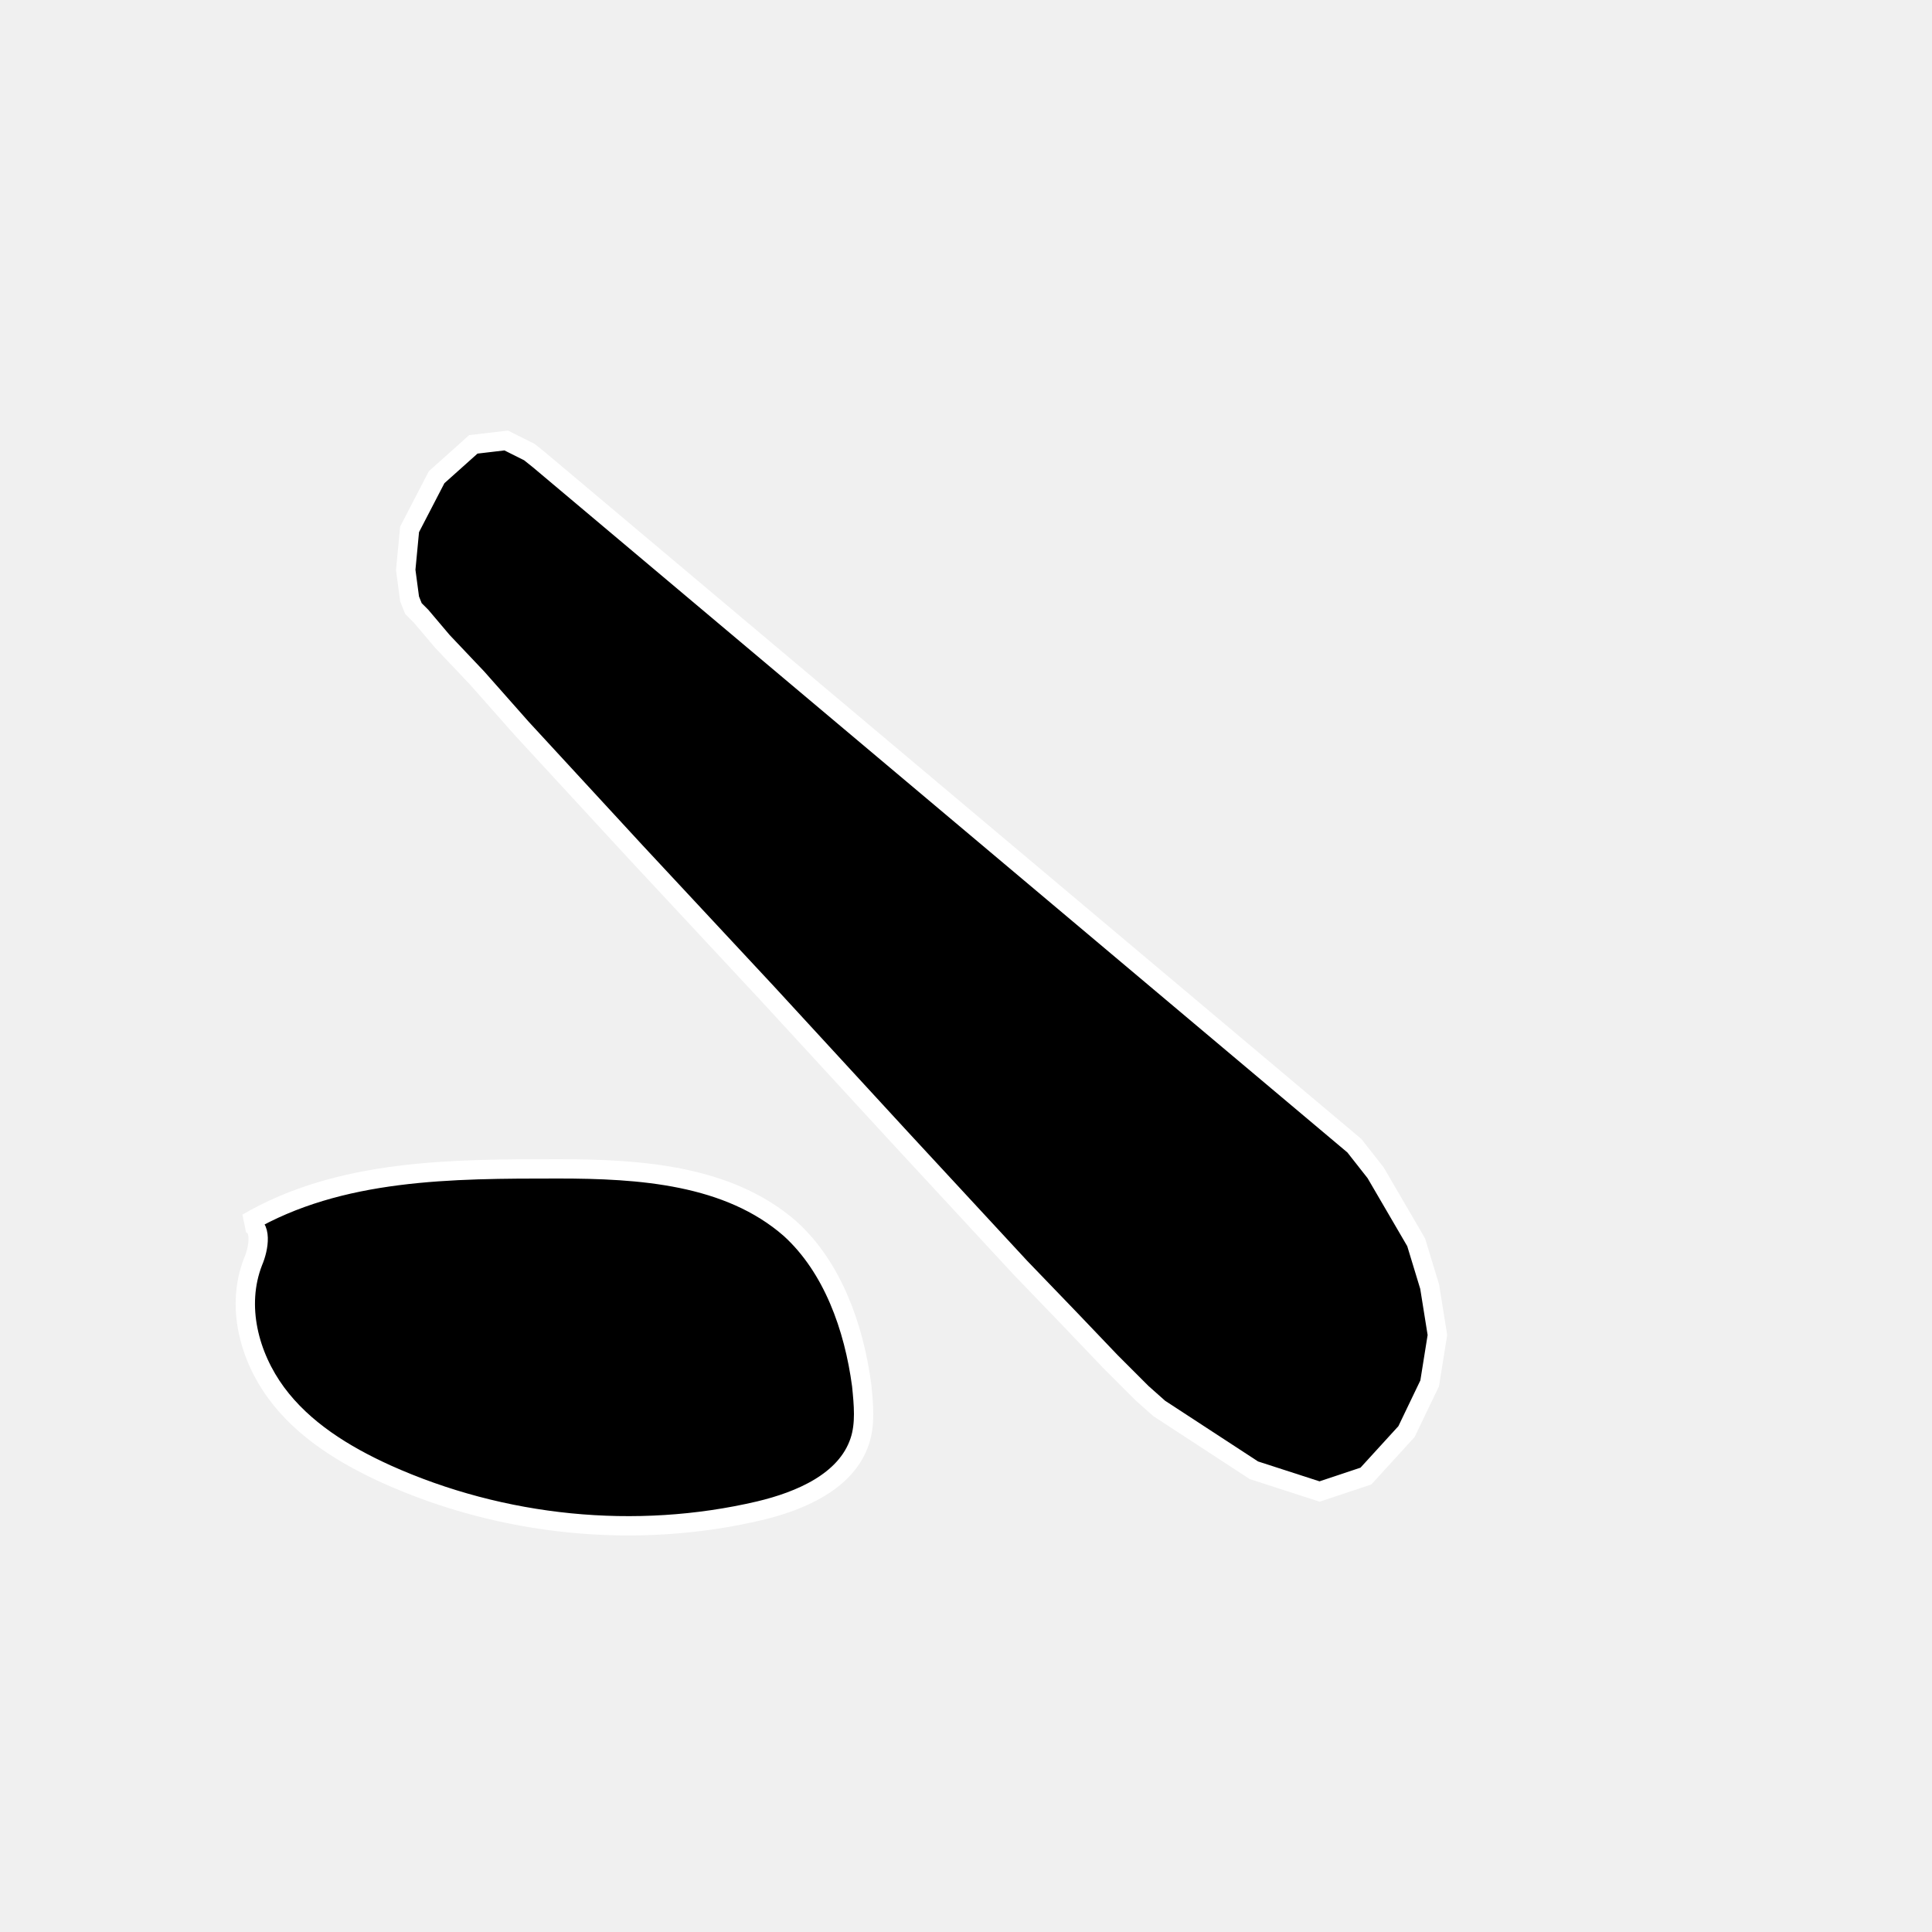
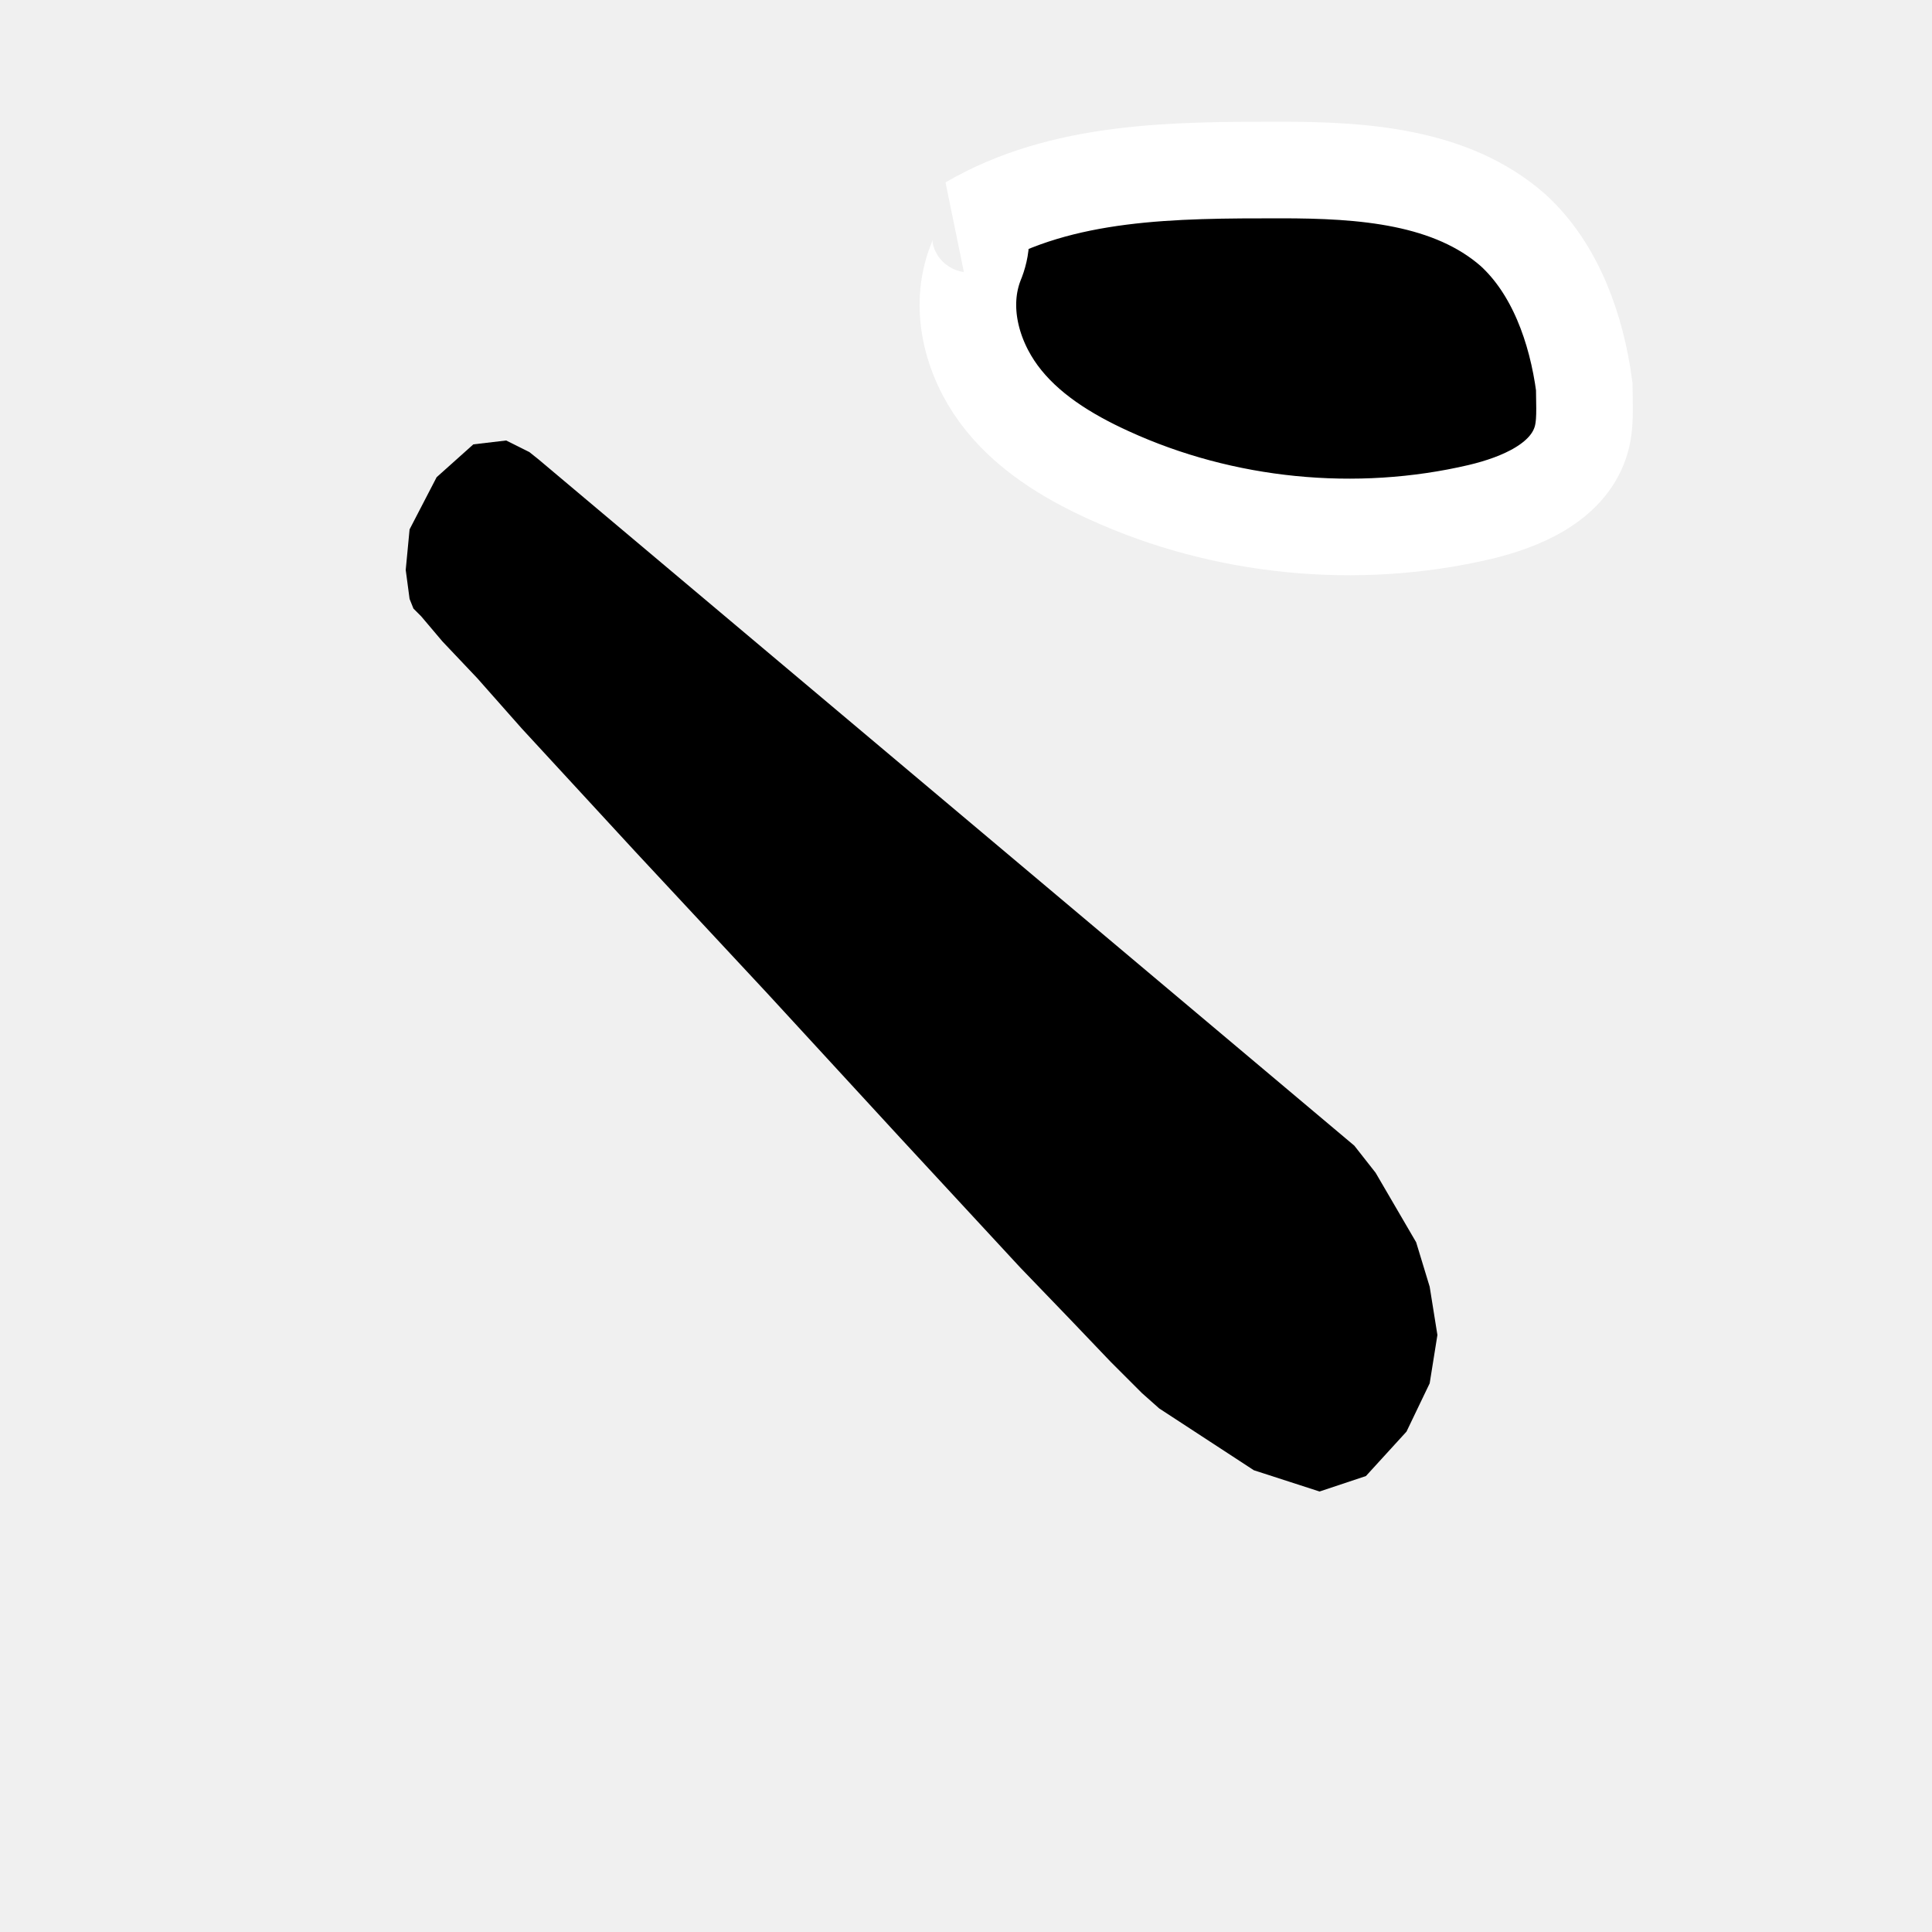
<svg xmlns="http://www.w3.org/2000/svg" version="1.1" id="レイヤー_1" x="0px" y="0px" viewBox="0 0 100 100" enable-background="new 0 0 100 100" xml:space="preserve">
  <g id="レイヤー_2">
    <path id="path3267" fill="none" stroke="#231815" stroke-miterlimit="10" d="M60,159.1" />
  </g>
  <polygon id="polygon3215" points="86.5,78.1 85,78.1 87.3,78.1 87.3,78.1 " />
-   <polygon stroke="#FFFFFF" stroke-miterlimit="2.613" points="21.4,31.5 21.2,31 21,29.5 21.2,27.4 22.6,24.7 24.5,23 26.2,22.8   27.4,23.4 27.9,23.8 70.1,59.3 71.2,60.7 73.3,64.3 74,66.6 74.4,69.1 74,71.6 72.8,74.1 70.7,76.4 68.3,77.2 64.9,76.1 60,72.9   59.1,72.1 57.5,70.5 55.4,68.3 52.8,65.6 46.6,58.9 39.7,51.4 32.9,44.1 27,37.7 24.7,35.1 22.9,33.2 21.8,31.9 " />
-   <path stroke="#FFFFFF" stroke-miterlimit="2.613" d="M44.5,74.6c-0.7,2.1-3.1,3.1-5.2,3.6C32.9,79.7,26,79,20,76.3  c-2.2-1-4.3-2.3-5.7-4.2c-1.4-1.9-2.1-4.5-1.2-6.8c0.3-0.7,0.5-1.9-0.3-2c4.8-2.8,10.6-2.8,16.1-2.8c4.2,0,8.8,0.3,12,3.1  c2.2,2,3.3,5.1,3.7,8.1C44.7,72.7,44.8,73.7,44.5,74.6z" />
+   <polygon points="21.4,31.5 21.2,31 21,29.5 21.2,27.4 22.6,24.7 24.5,23 26.2,22.8 27.4,23.4 27.9,23.8 70.1,59.3 71.2,60.7   73.3,64.3 74,66.6 74.4,69.1 74,71.6 72.8,74.1 70.7,76.4 68.3,77.2 64.9,76.1 60,72.9 59.1,72.1 57.5,70.5 55.4,68.3 52.8,65.6   46.6,58.9 39.7,51.4 32.9,44.1 27,37.7 24.7,35.1 22.9,33.2 21.8,31.9 " />
+   <path stroke="#FFFFFF" stroke-width="5" stroke-miterlimit="2.613" d="M81.8,22.9c-0.7,2.1-3.1,3.1-5.2,3.6  c-6.4,1.5-13.3,0.8-19.2-1.9c-2.2-1-4.3-2.3-5.7-4.2s-2.1-4.5-1.2-6.8c0.3-0.7,0.5-1.9-0.3-2c4.8-2.8,10.6-2.8,16.1-2.8  c4.2,0,8.8,0.3,12,3.1c2.2,2,3.3,5.1,3.7,8.1C82,21,82.1,22,81.8,22.9z" />
</svg>
